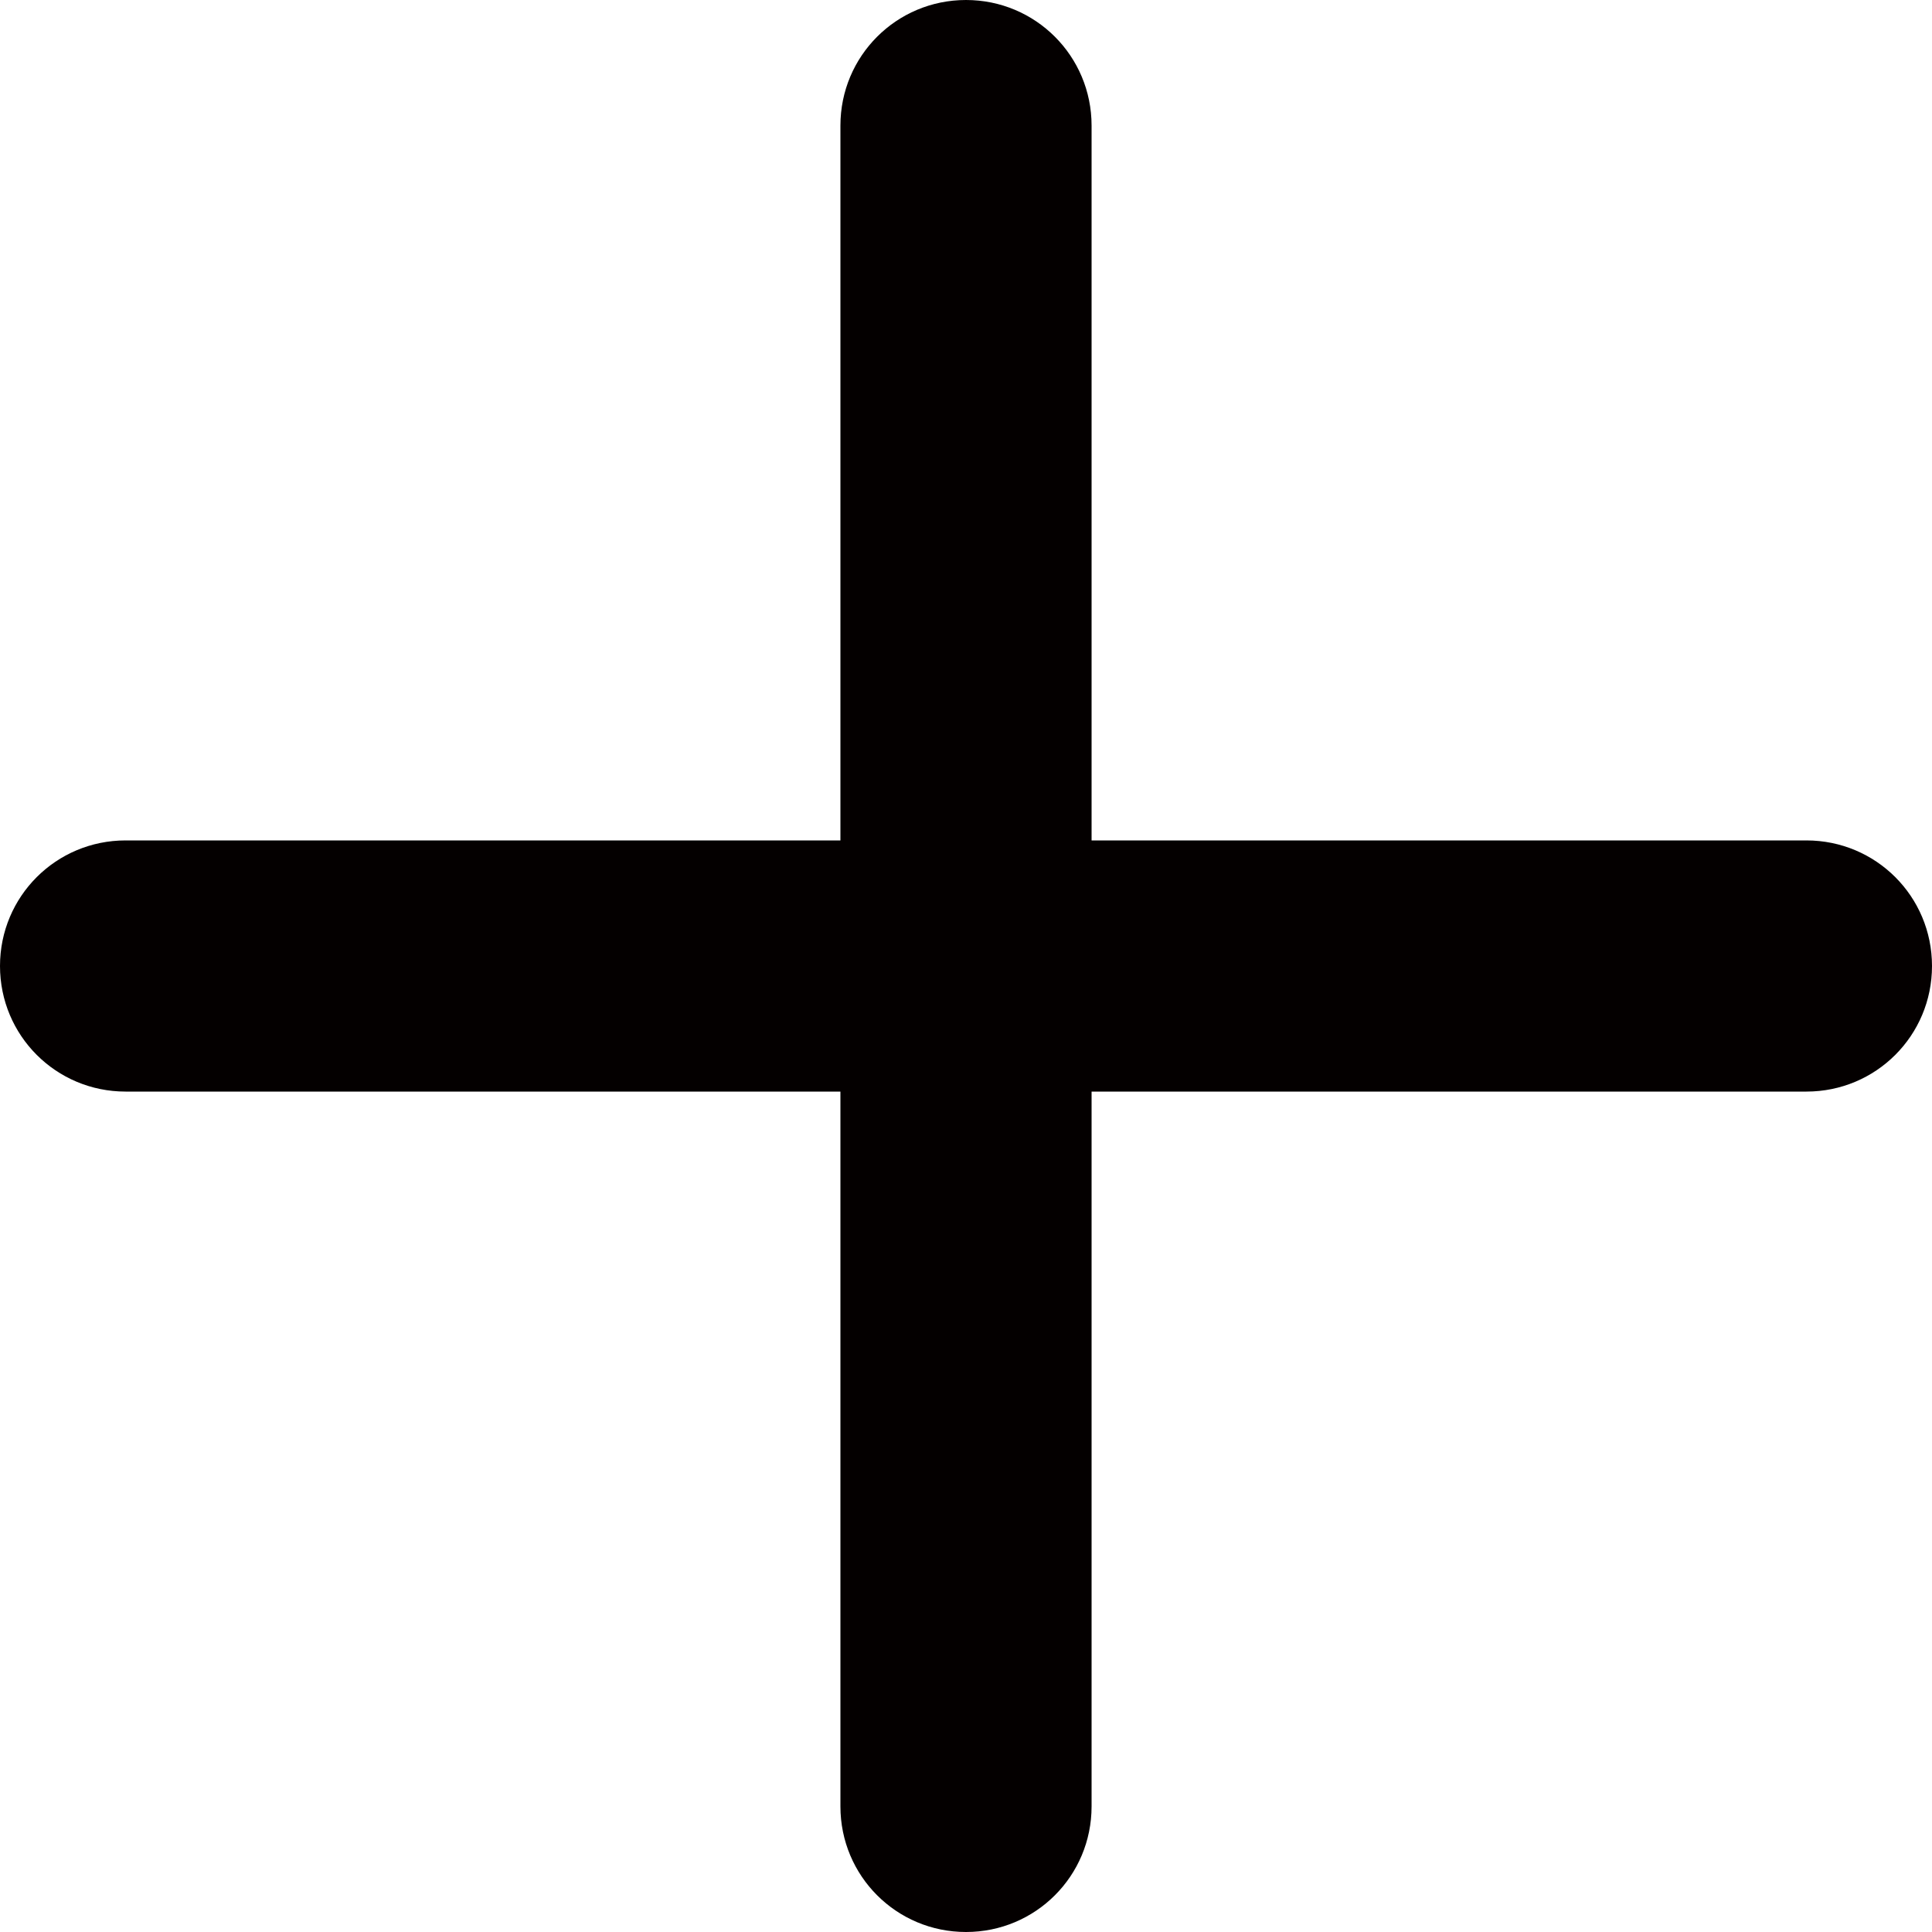
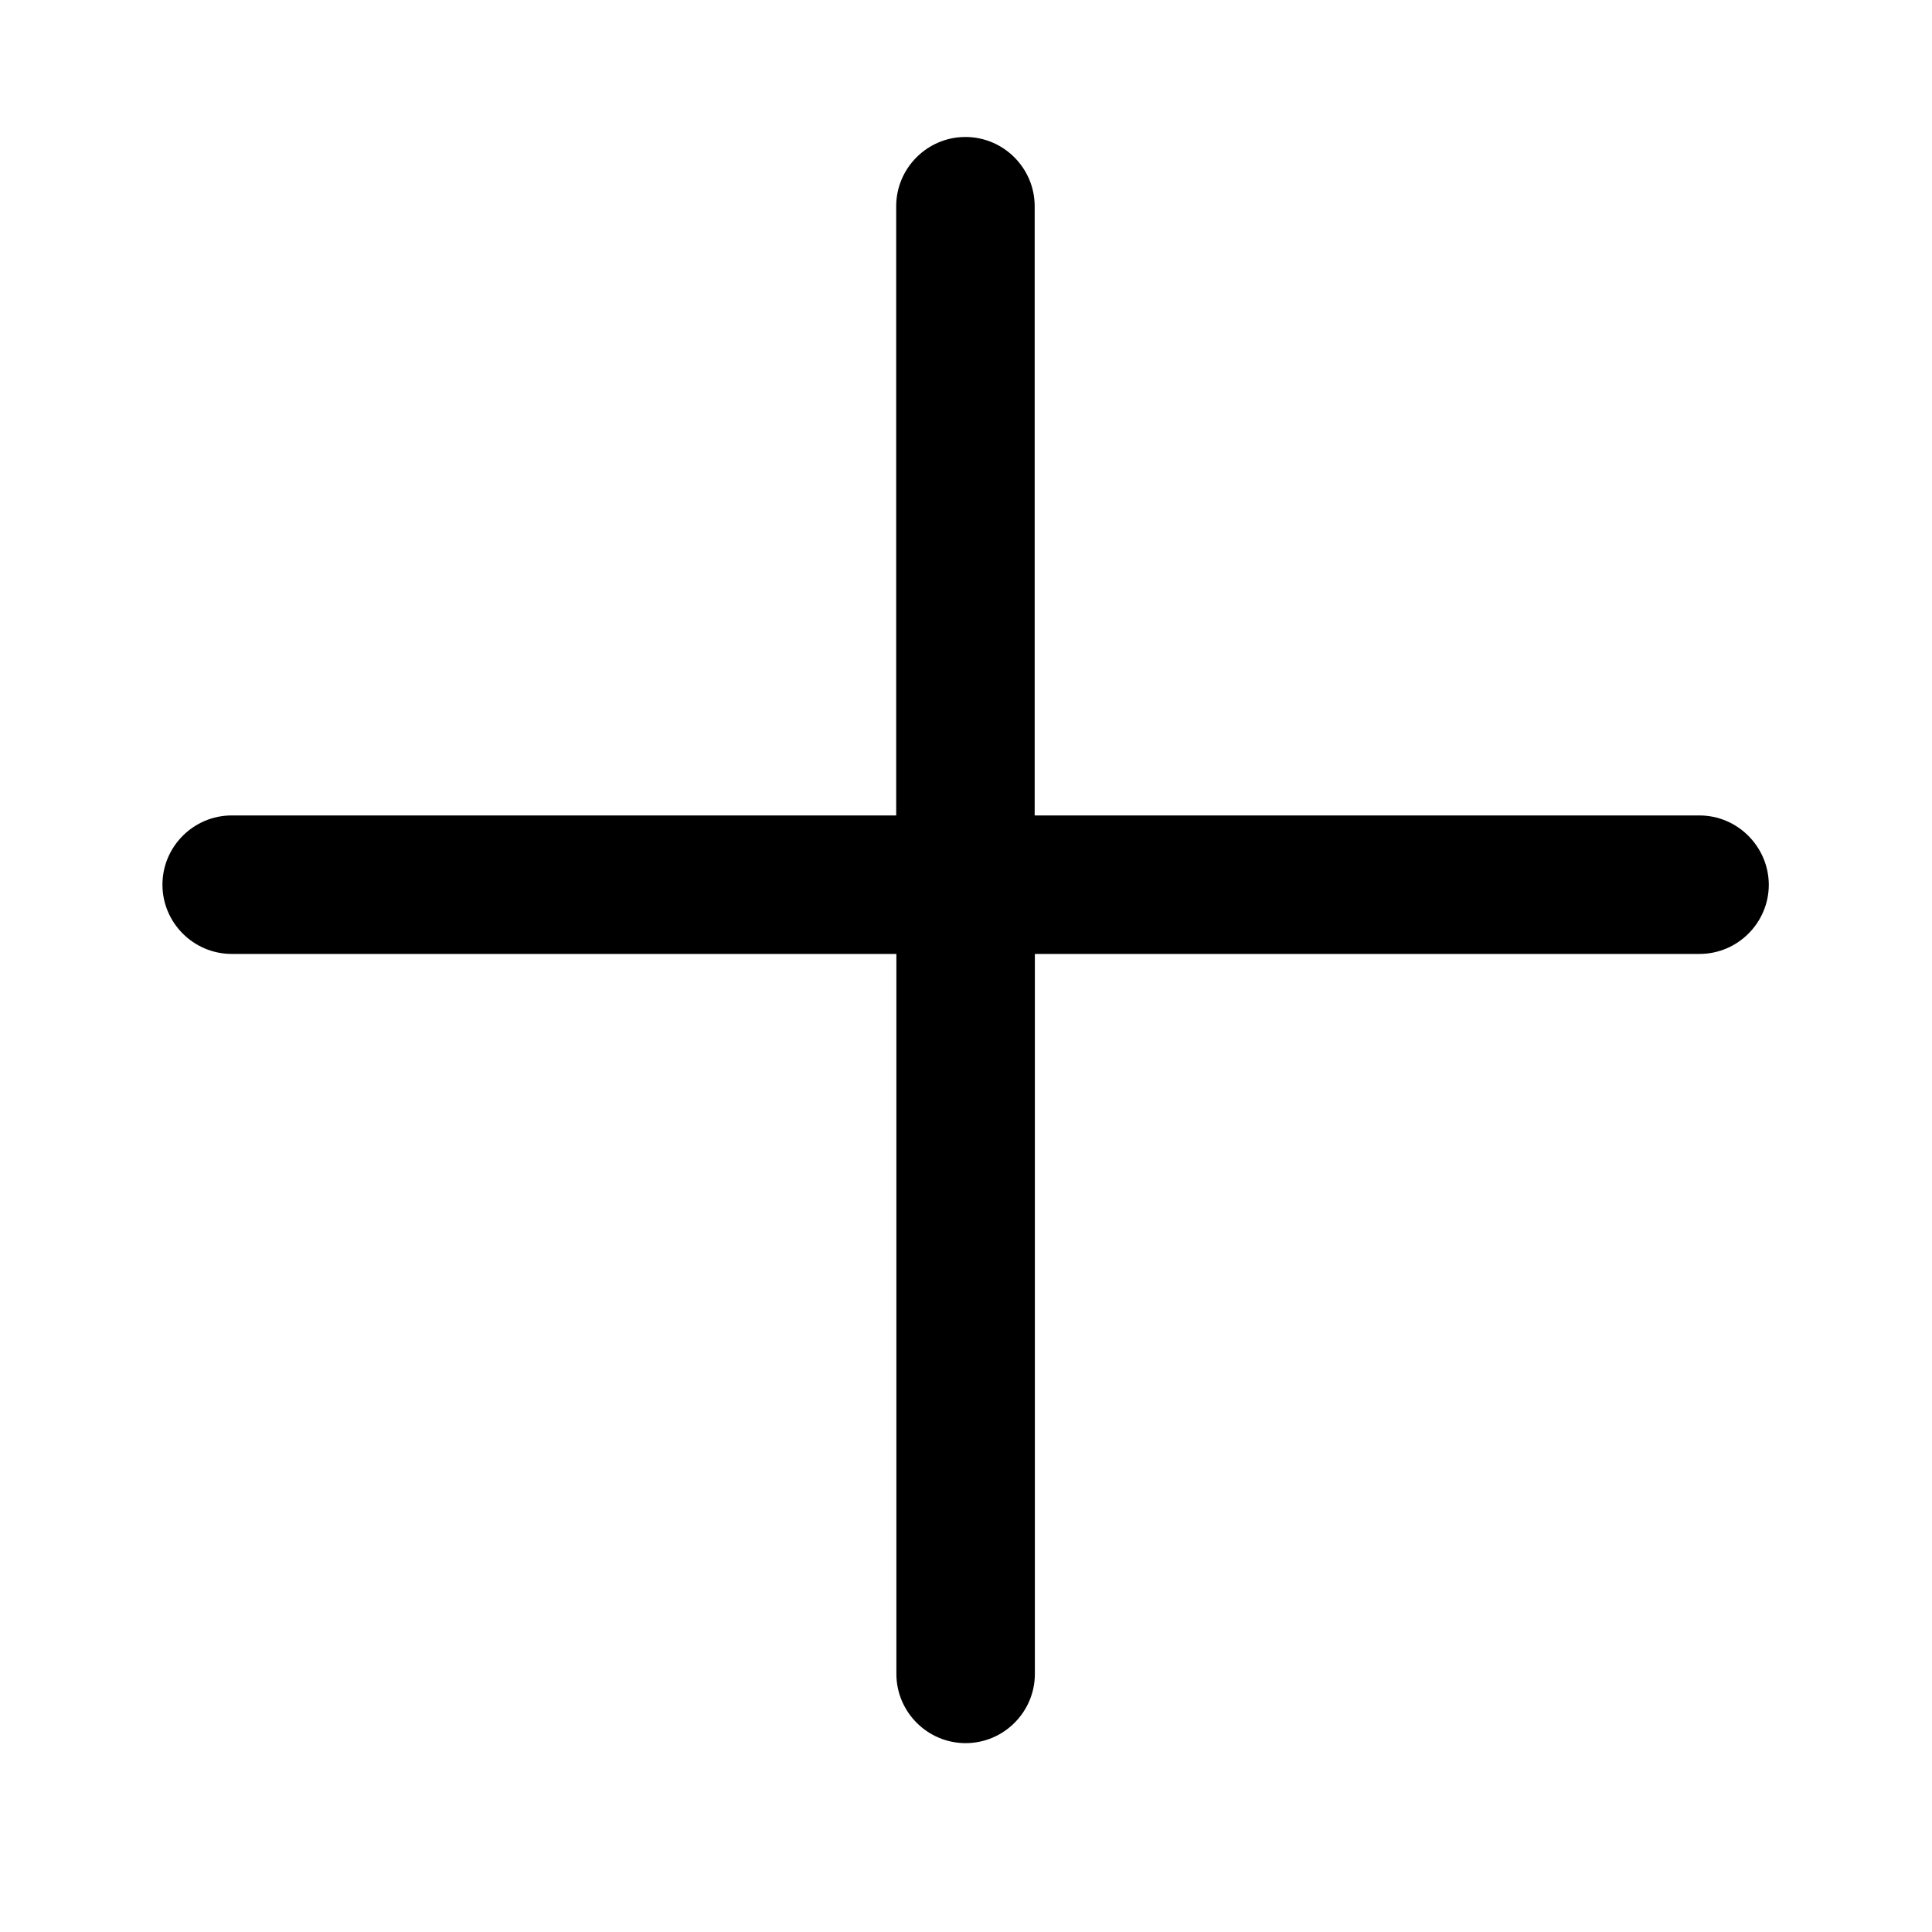
- <svg xmlns="http://www.w3.org/2000/svg" t="1676616857826" class="icon" viewBox="0 0 1024 1024" version="1.1" p-id="2947" width="200" height="200">
-   <path d="M957.44 445.44h-378.88V66.56c0-36.864-29.696-66.56-66.56-66.56S445.44 29.696 445.44 66.56v378.88H66.56c-36.864 0-66.56 29.696-66.56 66.56s29.696 66.56 66.56 66.56h378.88v378.88c0 36.864 29.696 66.56 66.56 66.56s66.56-29.696 66.56-66.56v-378.88h378.88c36.864 0 66.56-29.696 66.56-66.56s-29.696-66.56-66.56-66.56z" fill="#040000" p-id="2948" />
+ <svg xmlns="http://www.w3.org/2000/svg" t="1650379445939" class="icon" viewBox="0 0 1024 1024" version="1.1" p-id="1929" width="200" height="200">
+   <defs>
+     <style type="text/css">@font-face { font-family: feedback-iconfont; src: url("//at.alicdn.com/t/font_1031158_u69w8yhxdu.woff2?t=1630033759944") format("woff2"), url("//at.alicdn.com/t/font_1031158_u69w8yhxdu.woff?t=1630033759944") format("woff"), url("//at.alicdn.com/t/font_1031158_u69w8yhxdu.ttf?t=1630033759944") format("truetype"); }
+ </style>
+   </defs>
+   <path d="M900.7 432.2H548.4V109.3c0-20.2-16.5-36.7-36.7-36.7-20.2 0-36.7 16.5-36.7 36.7v322.9H122.8c-20.2 0-36.7 16.5-36.7 36.7 0 20.2 16.5 36.7 36.7 36.7h352.3v381.6c0 20.2 16.5 36.7 36.7 36.7 20.2 0 36.7-16.5 36.7-36.7V505.6h352.3c20.2 0 36.7-16.5 36.7-36.7-0.1-20.2-16.6-36.7-36.8-36.7z" p-id="1930" />
</svg>
